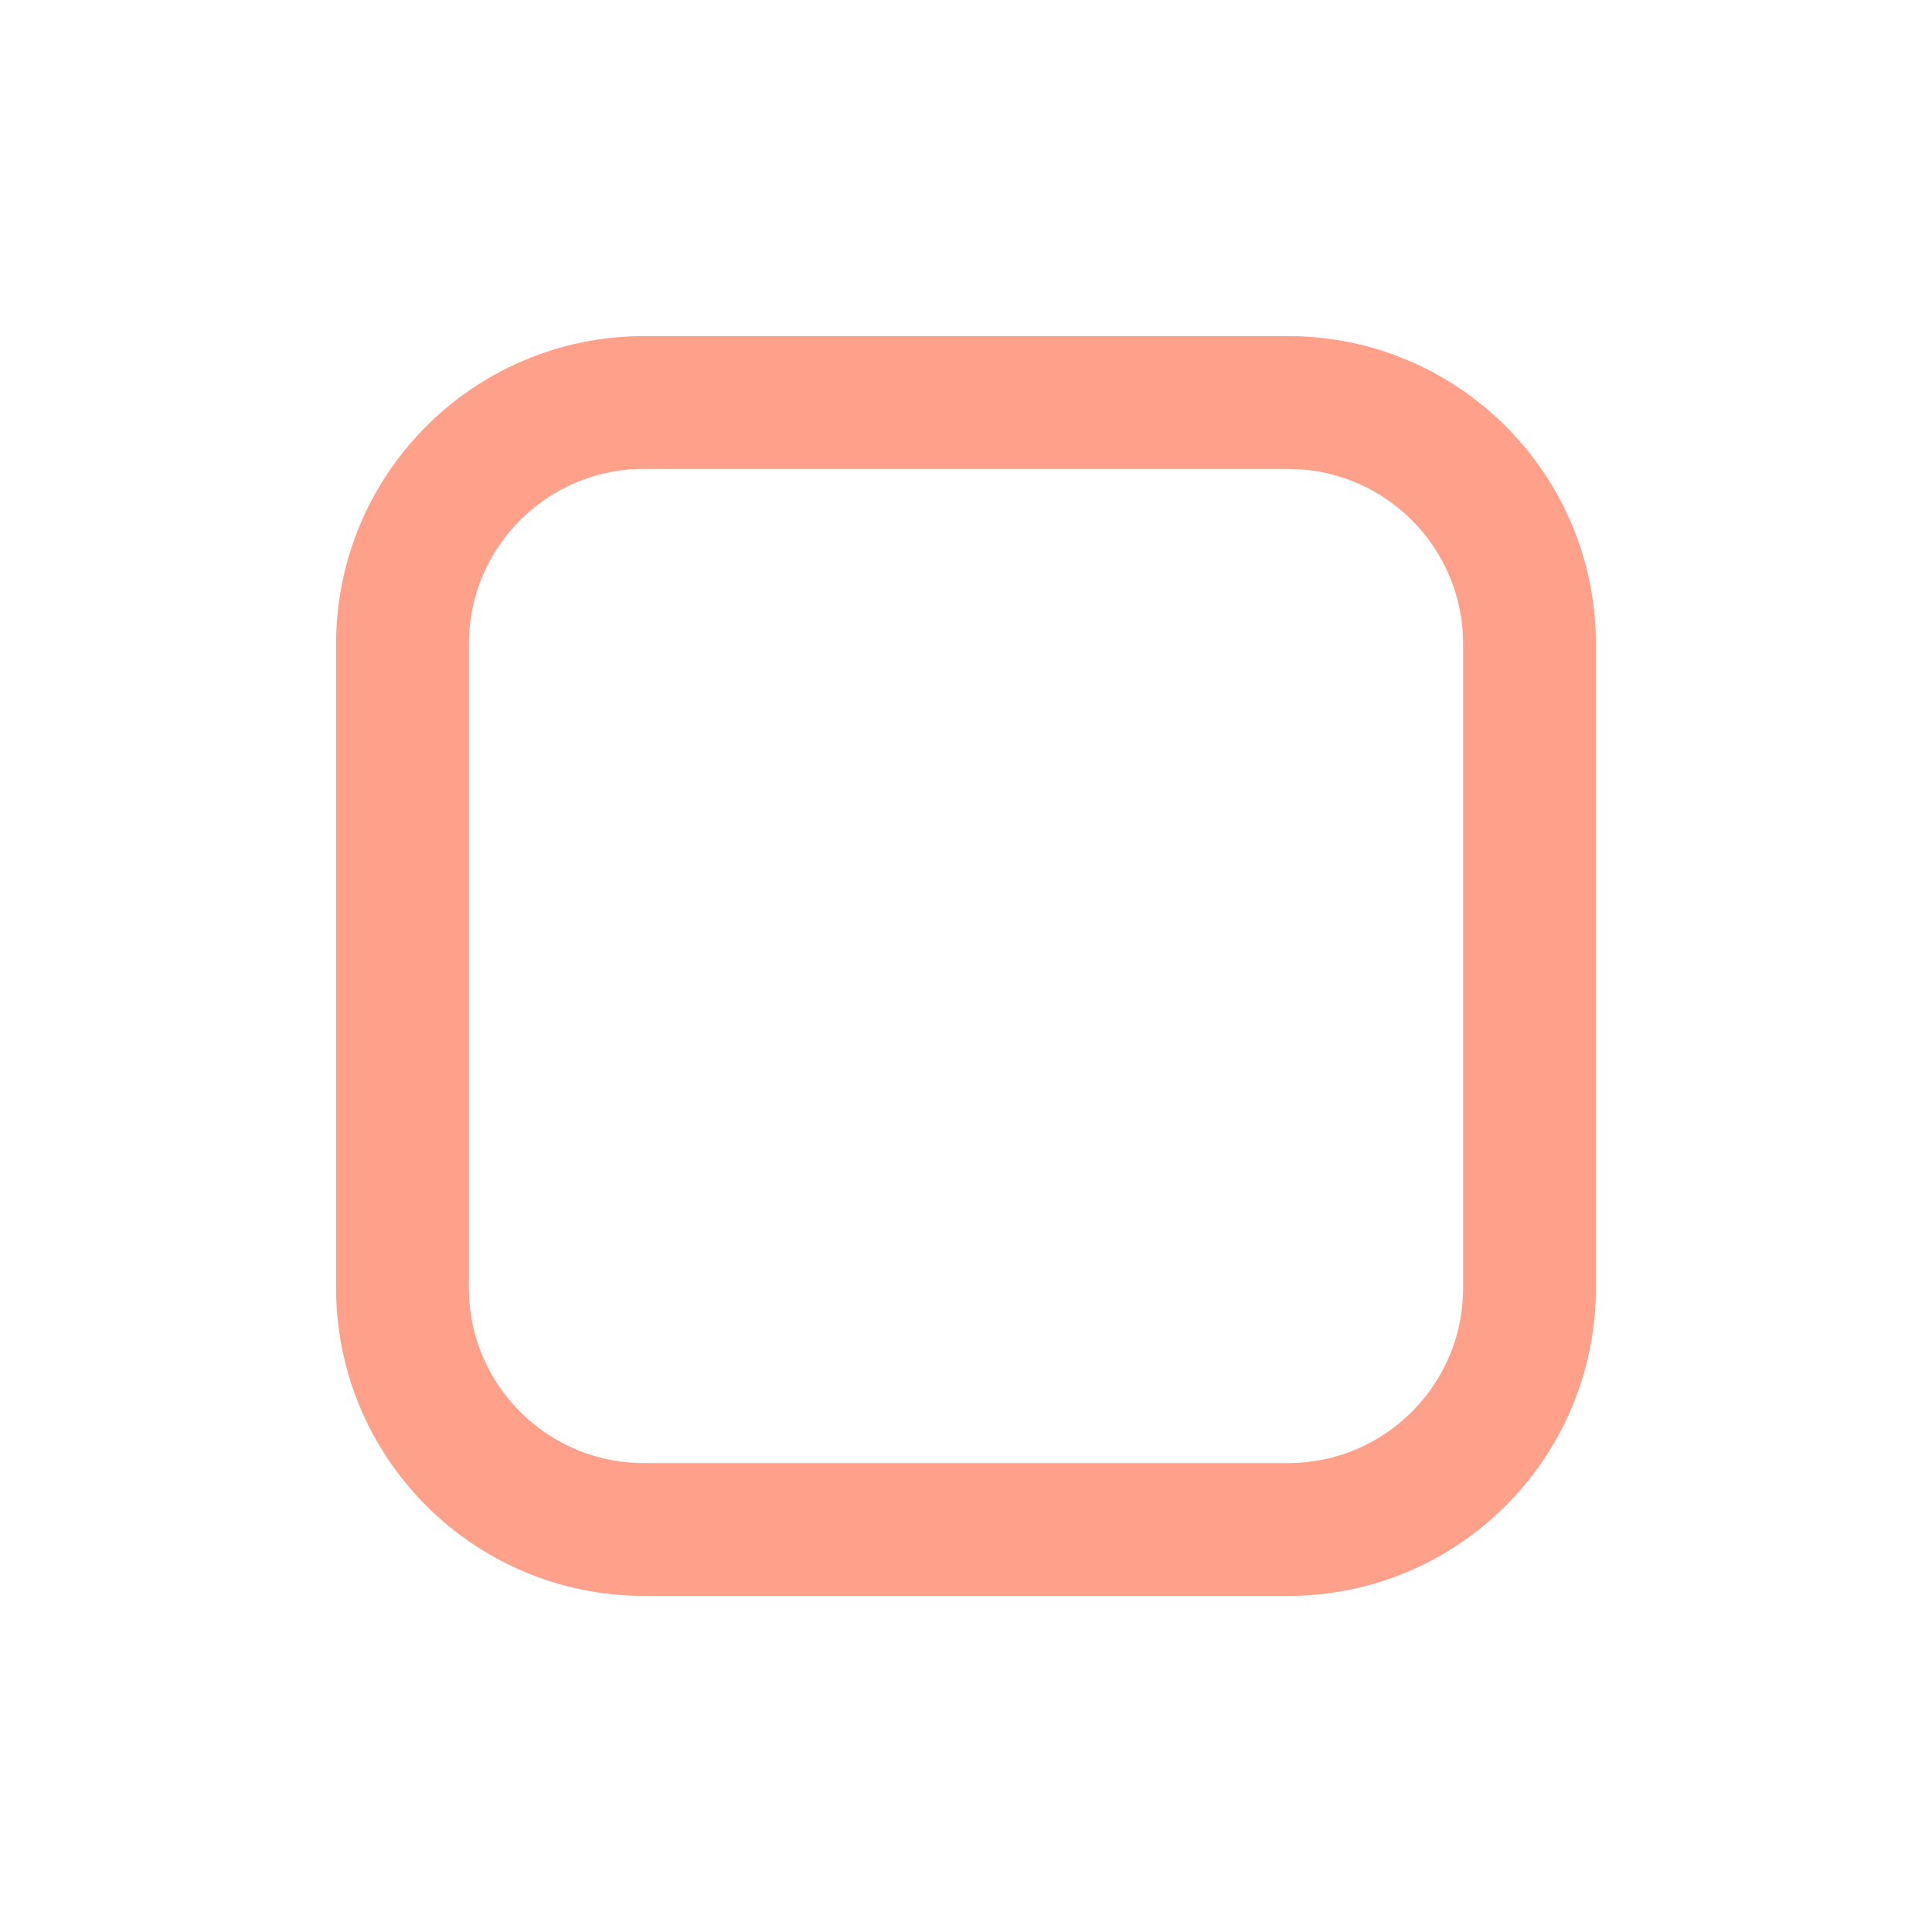
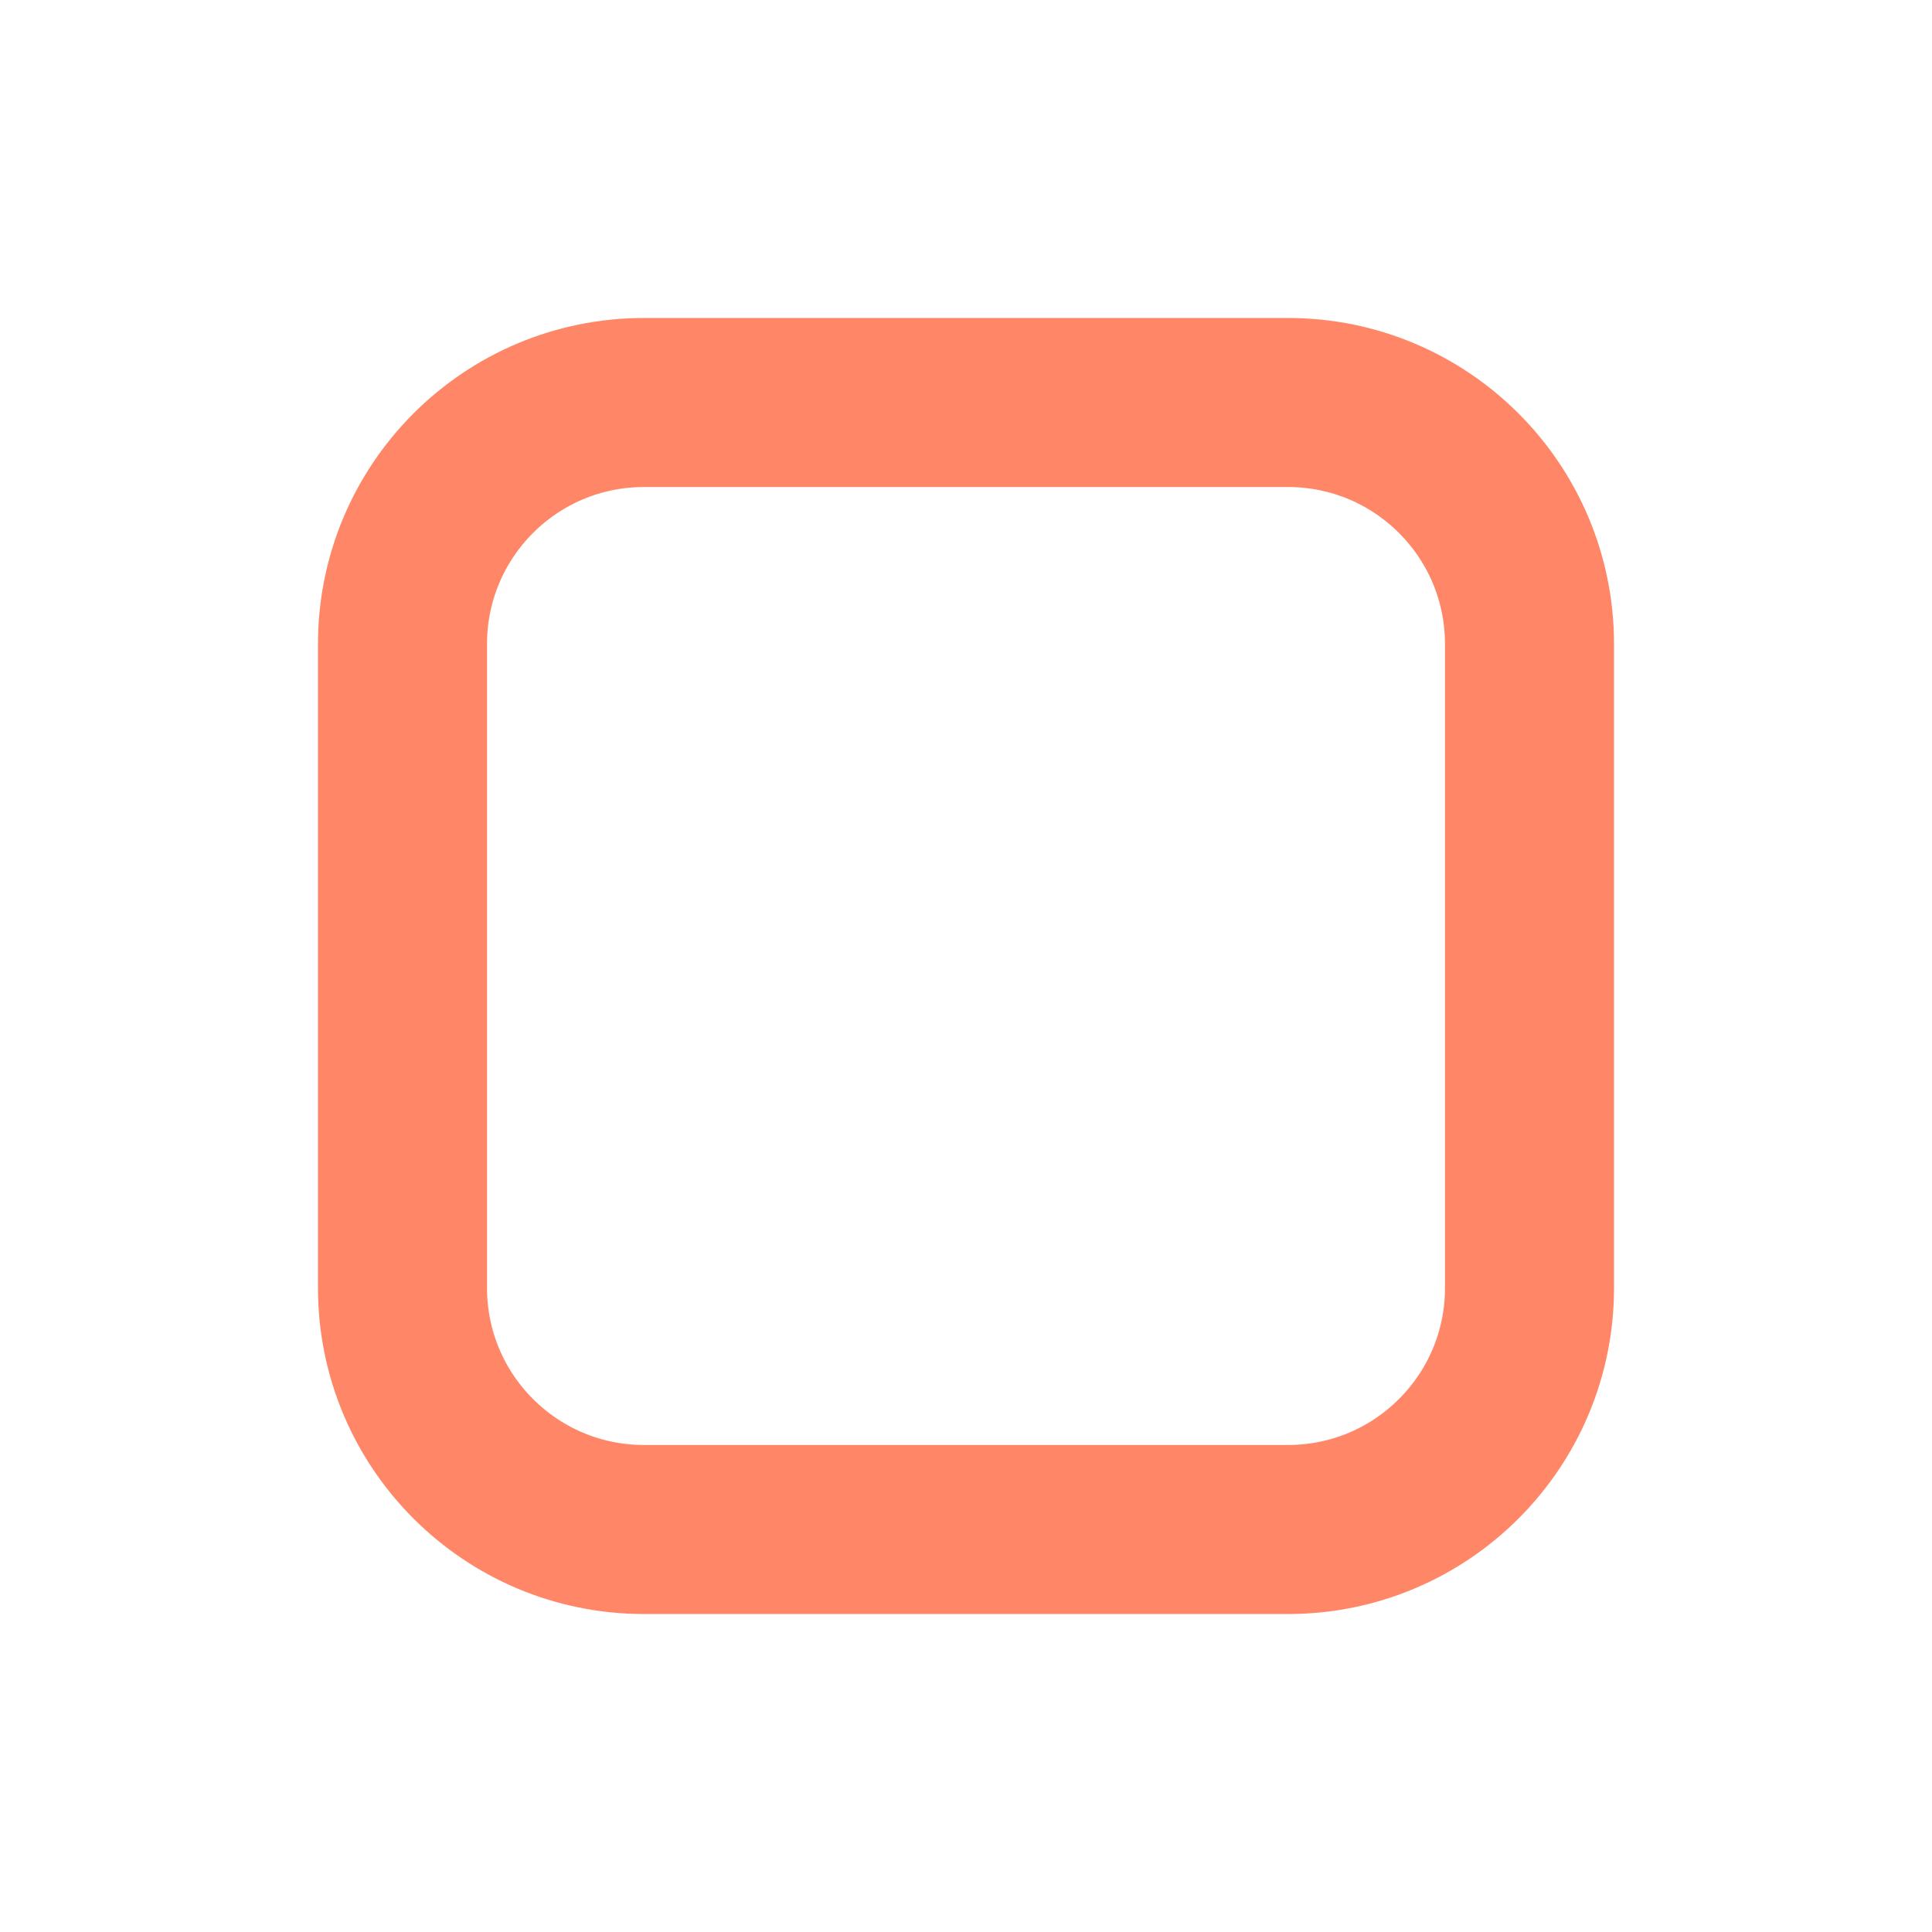
- <svg xmlns="http://www.w3.org/2000/svg" width="24" height="24" viewBox="0 0 24 24" fill="none" stroke="#ffa08b" stroke-width="1.65" stroke-linecap="round" stroke-linejoin="round">
+ <svg xmlns="http://www.w3.org/2000/svg" width="24" height="24" viewBox="0 0 24 24" fill="none" stroke="#ff8767" stroke-width="2.1" stroke-linecap="round" stroke-linejoin="round">
  <rect x="5" y="5" width="14" height="14" rx="3" />
</svg>
